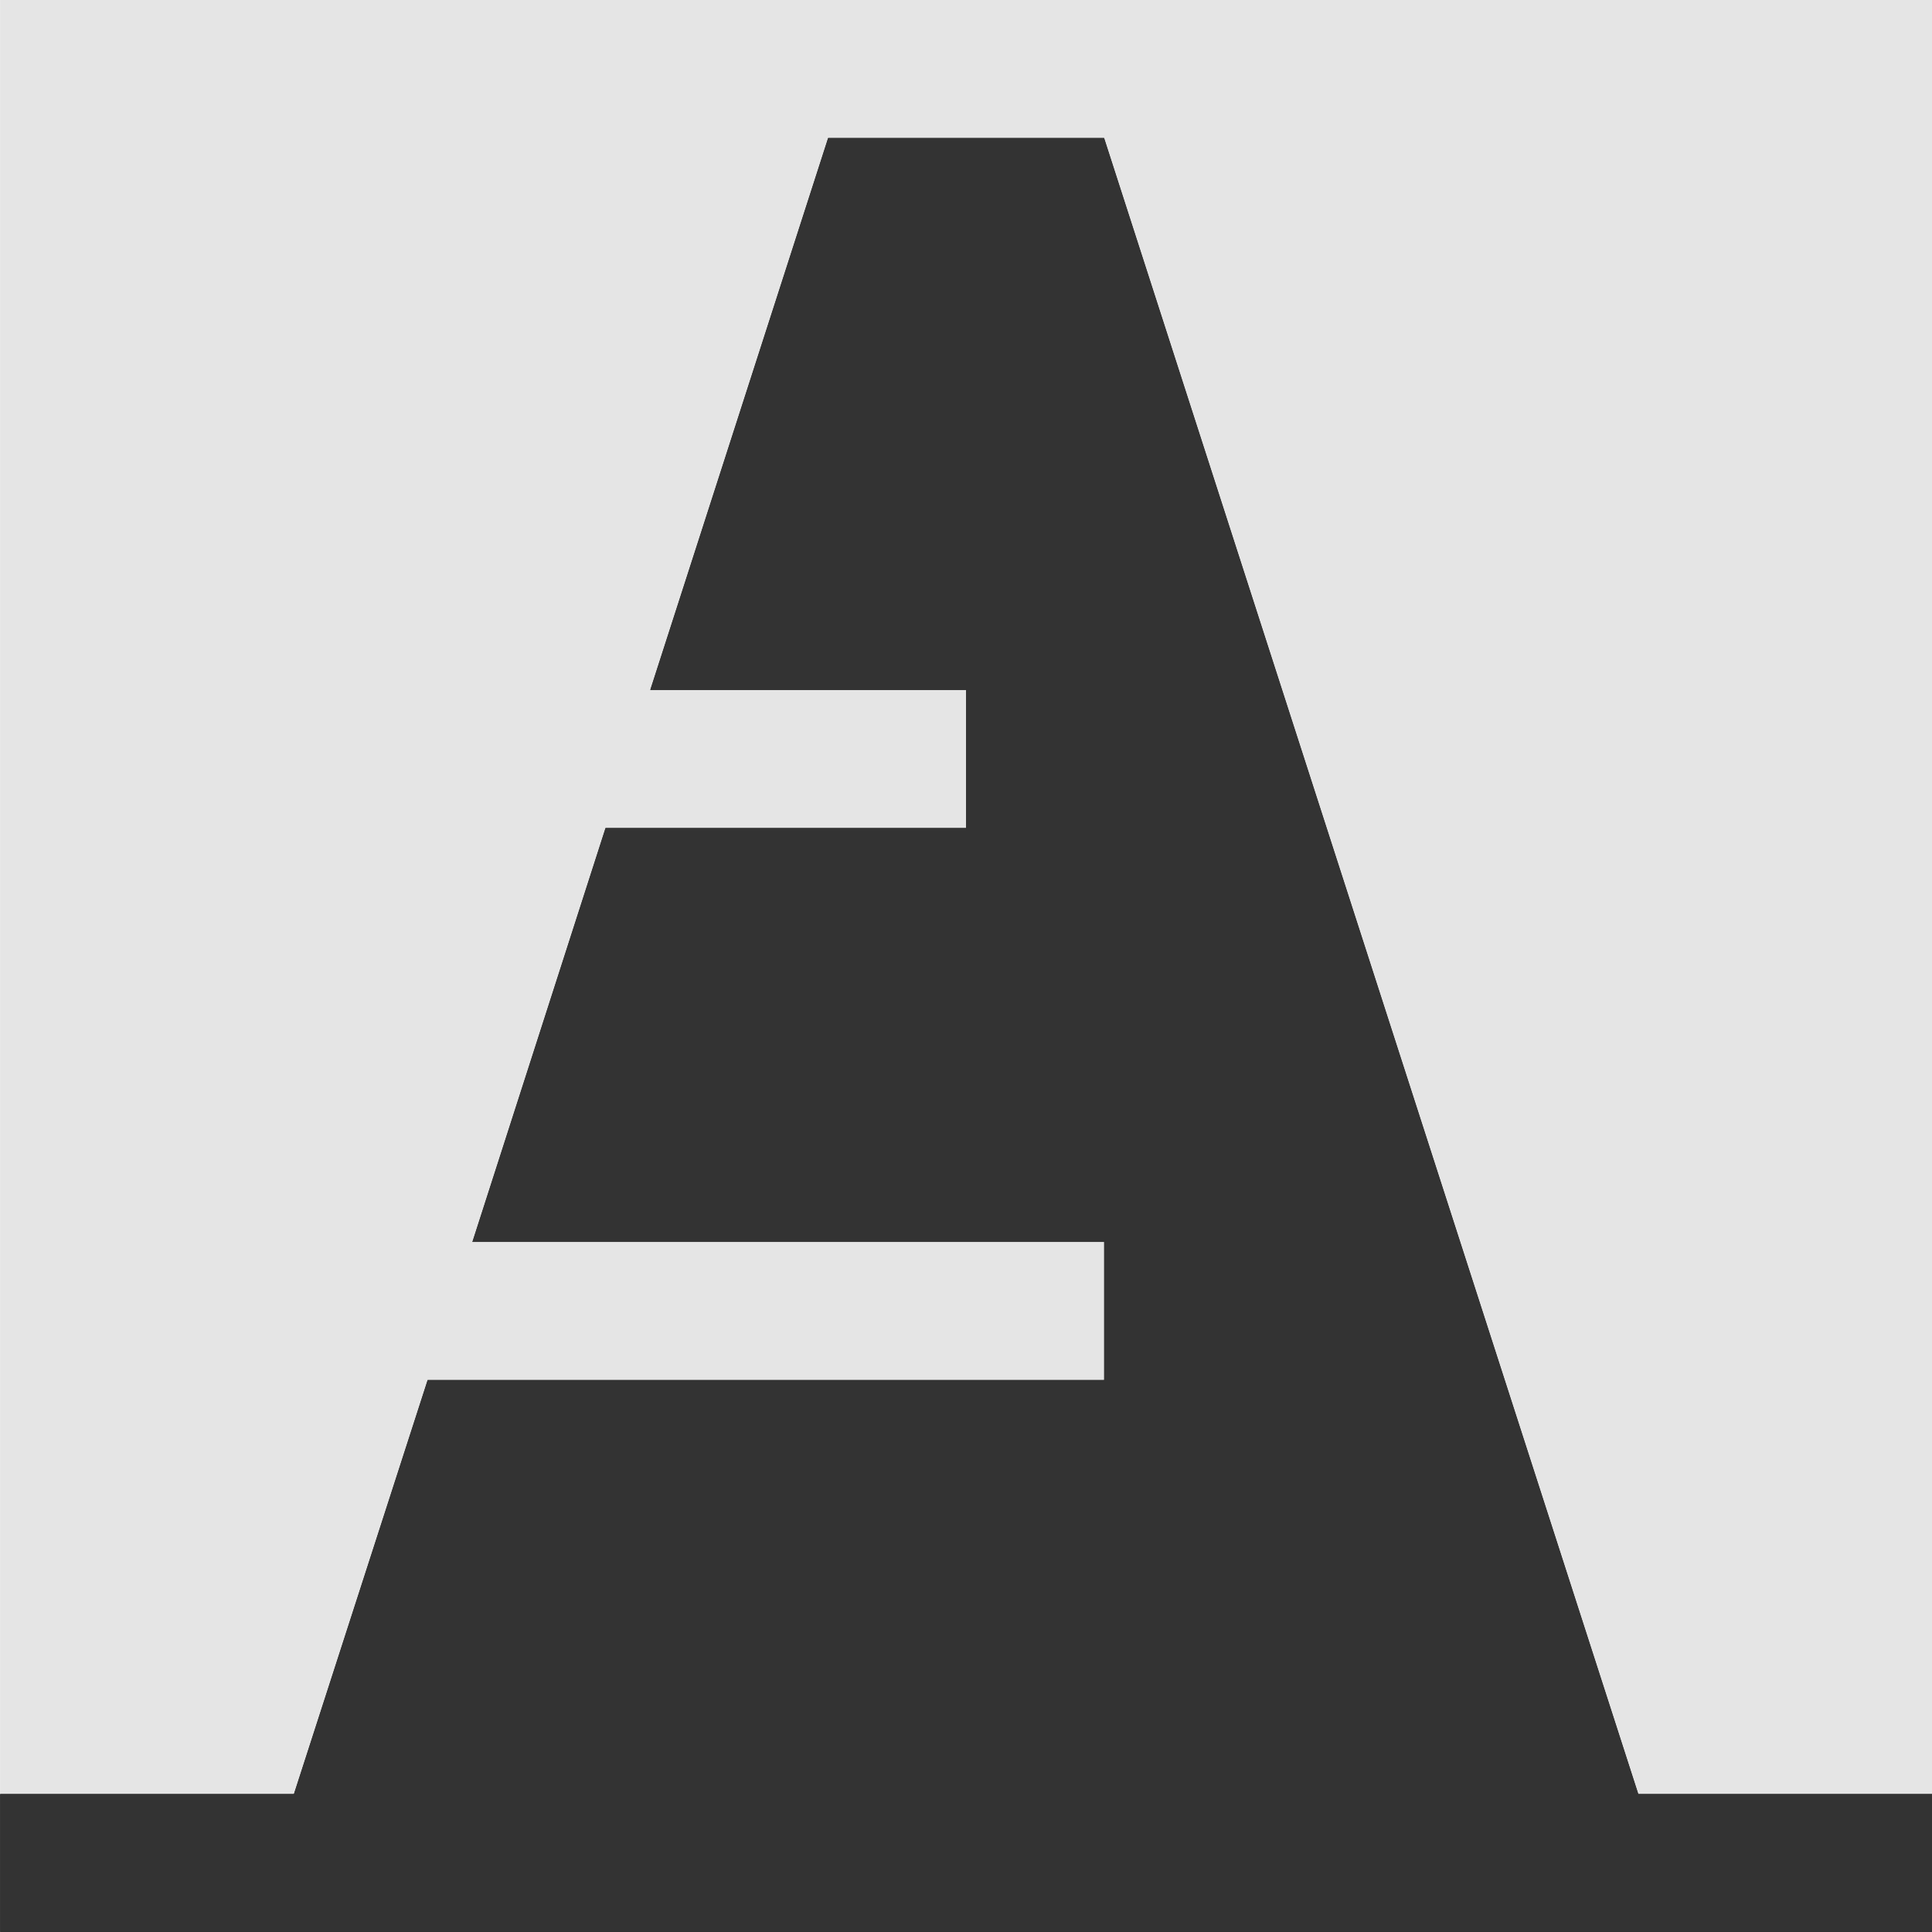
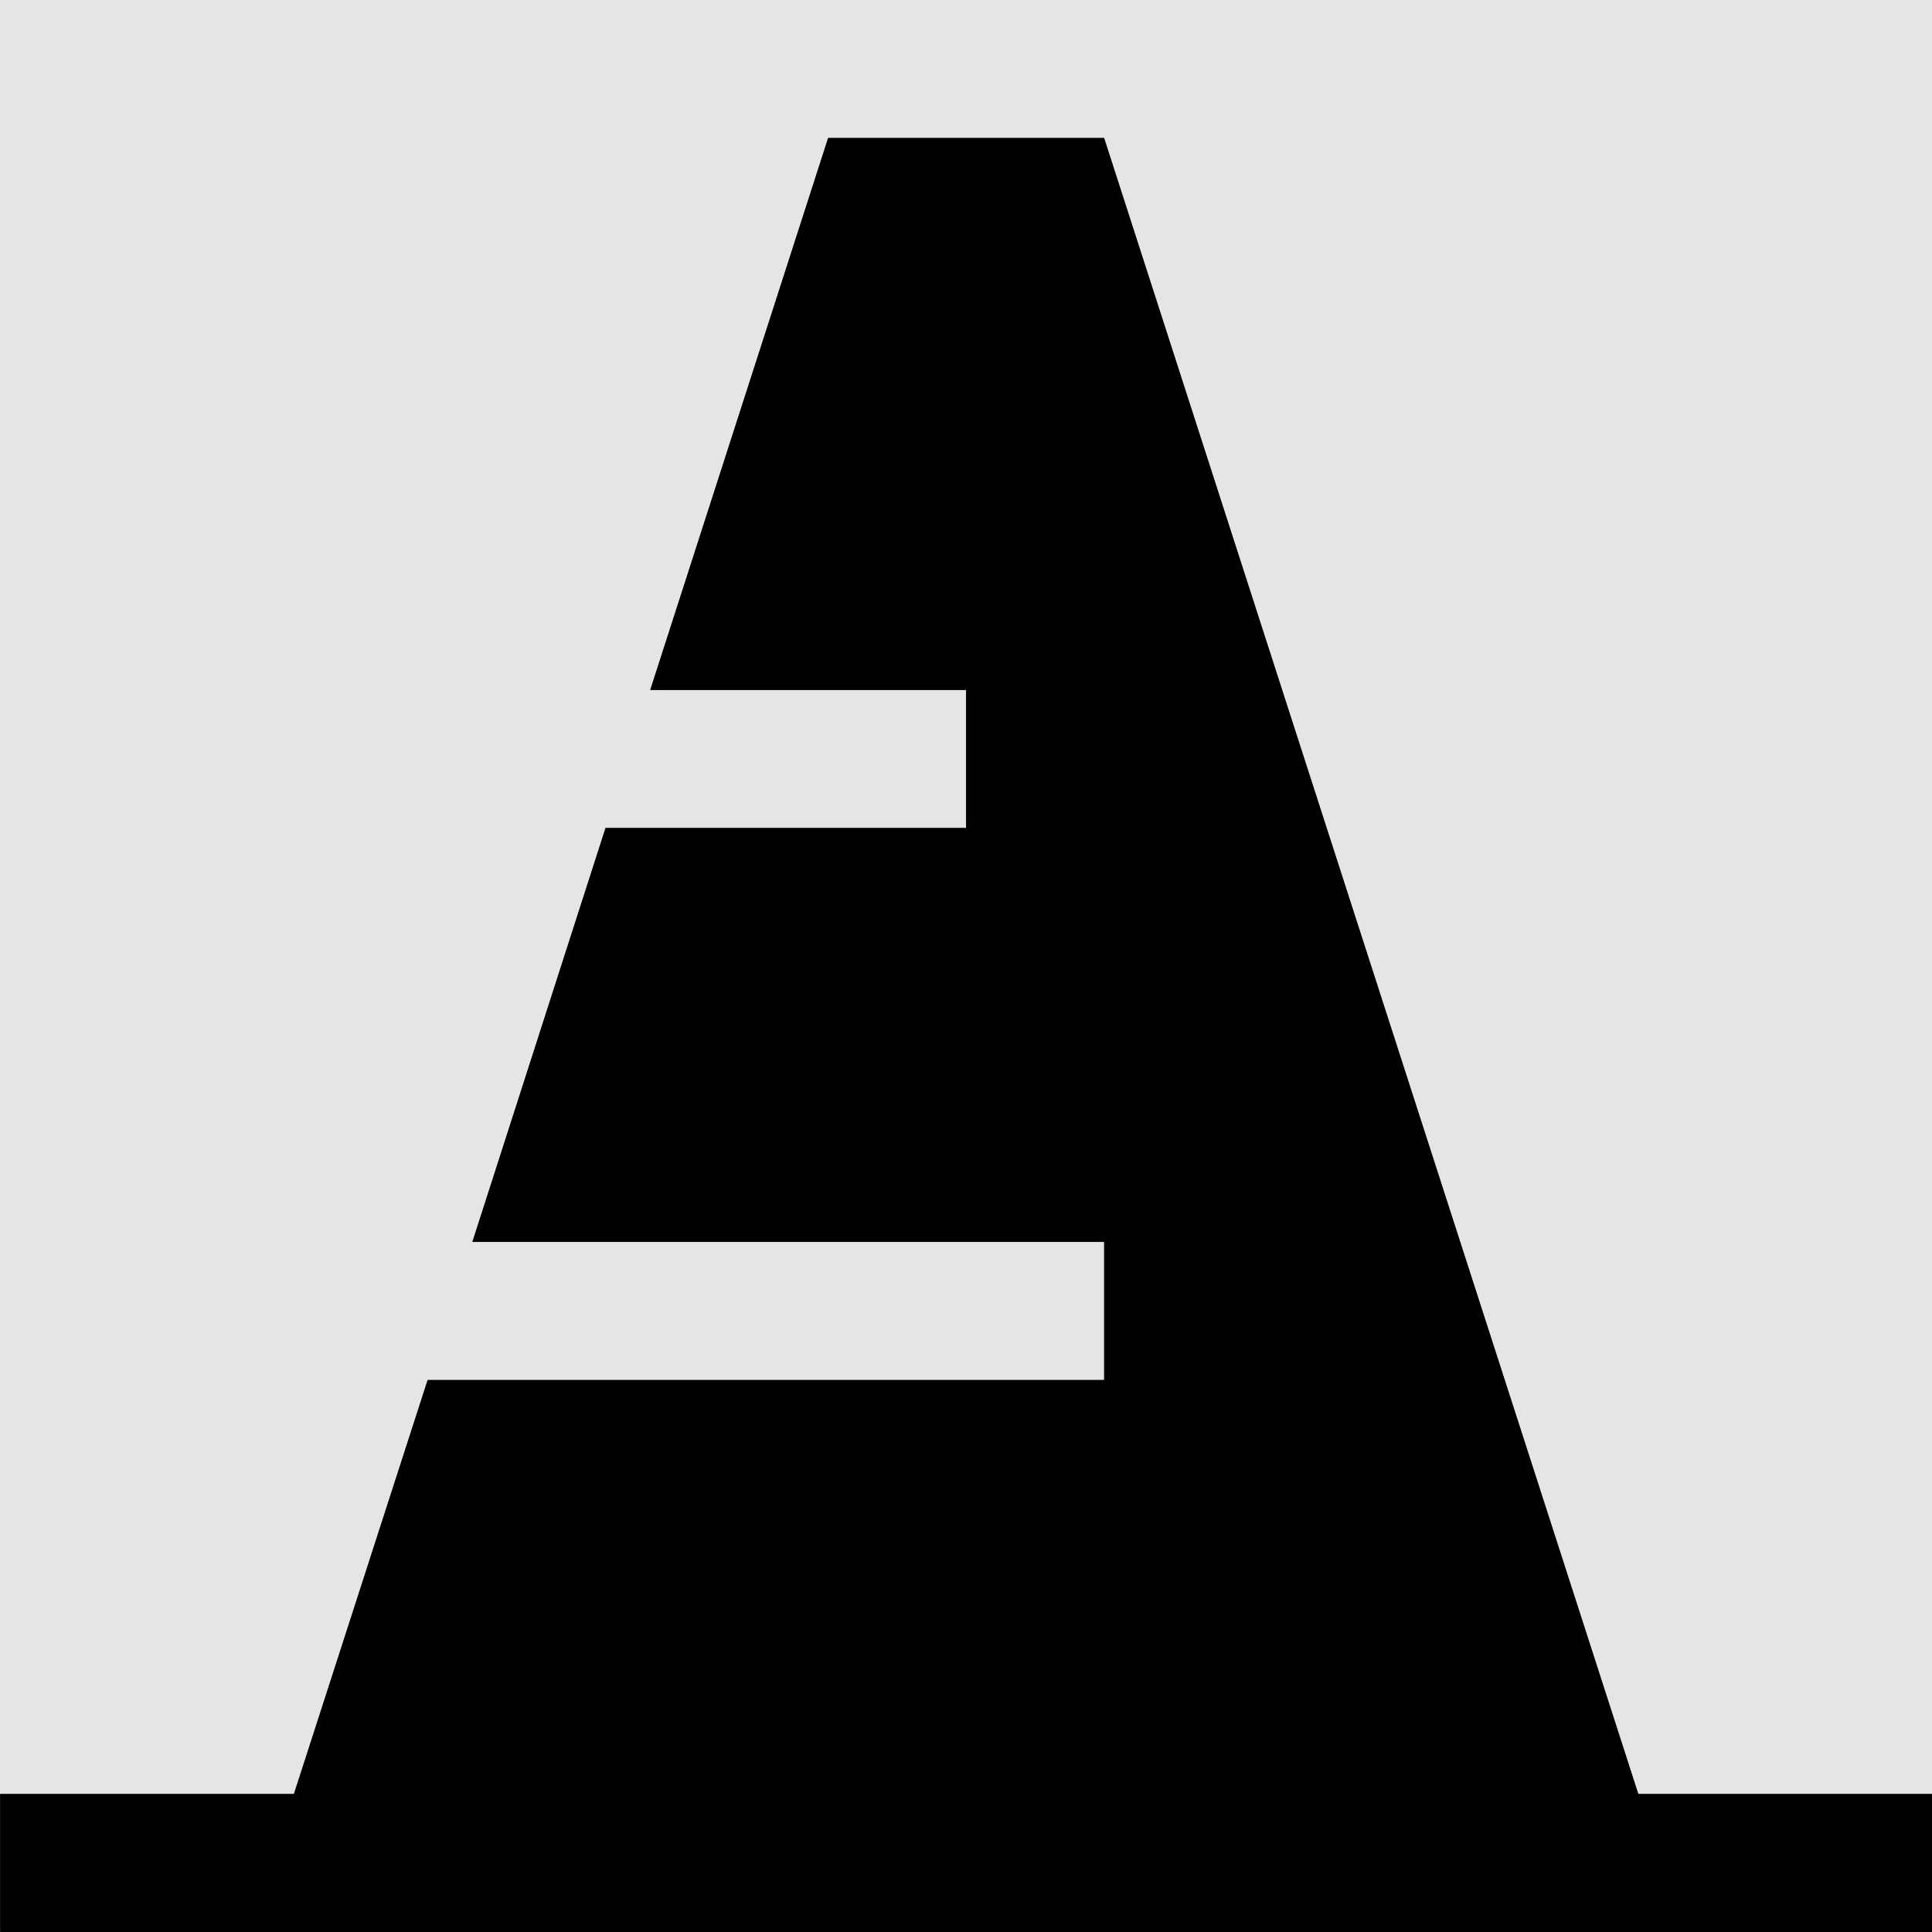
<svg xmlns="http://www.w3.org/2000/svg" xmlns:xlink="http://www.w3.org/1999/xlink" width="1000" height="1000" viewBox="0 0 1000 1000" version="1.1">
  <g id="Canvas" transform="matrix(71.4286 0 0 71.4286 -78071.4 -14428.6)">
    <rect x="1093" y="202" width="14" height="14" fill="#E5E5E5" />
    <g id="symbol-impediment">
      <mask id="mask0_outline" mask-type="alpha">
        <g id="Mask">
          <use xlink:href="#path0_fill" transform="translate(1093 203)" fill="#FFFFFF" />
        </g>
      </mask>
      <g id="Mask" mask="url(#mask0_outline)">
        <use xlink:href="#path0_fill" transform="translate(1093 203)" />
      </g>
      <g id="âªð¨Color" mask="url(#mask0_outline)">
        <g id="Rectangle 3">
-           <use xlink:href="#path1_fill" transform="translate(1093 202)" fill="#333333" />
+           <use xlink:href="#path1_fill" transform="translate(1093 202)" />
        </g>
      </g>
    </g>
  </g>
  <defs>
    <path id="path0_fill" d="M 11.871 12L 8 0L 6 0L 4.711 4L 7 4L 7 5L 4.387 5L 3.422 8L 8 8L 8 9L 3.098 9L 2.129 12L 0 12L 0 13L 14 13L 14 12L 11.871 12Z" />
    <path id="path1_fill" fill-rule="evenodd" d="M 0 0L 14 0L 14 14L 0 14L 0 0Z" />
  </defs>
</svg>
